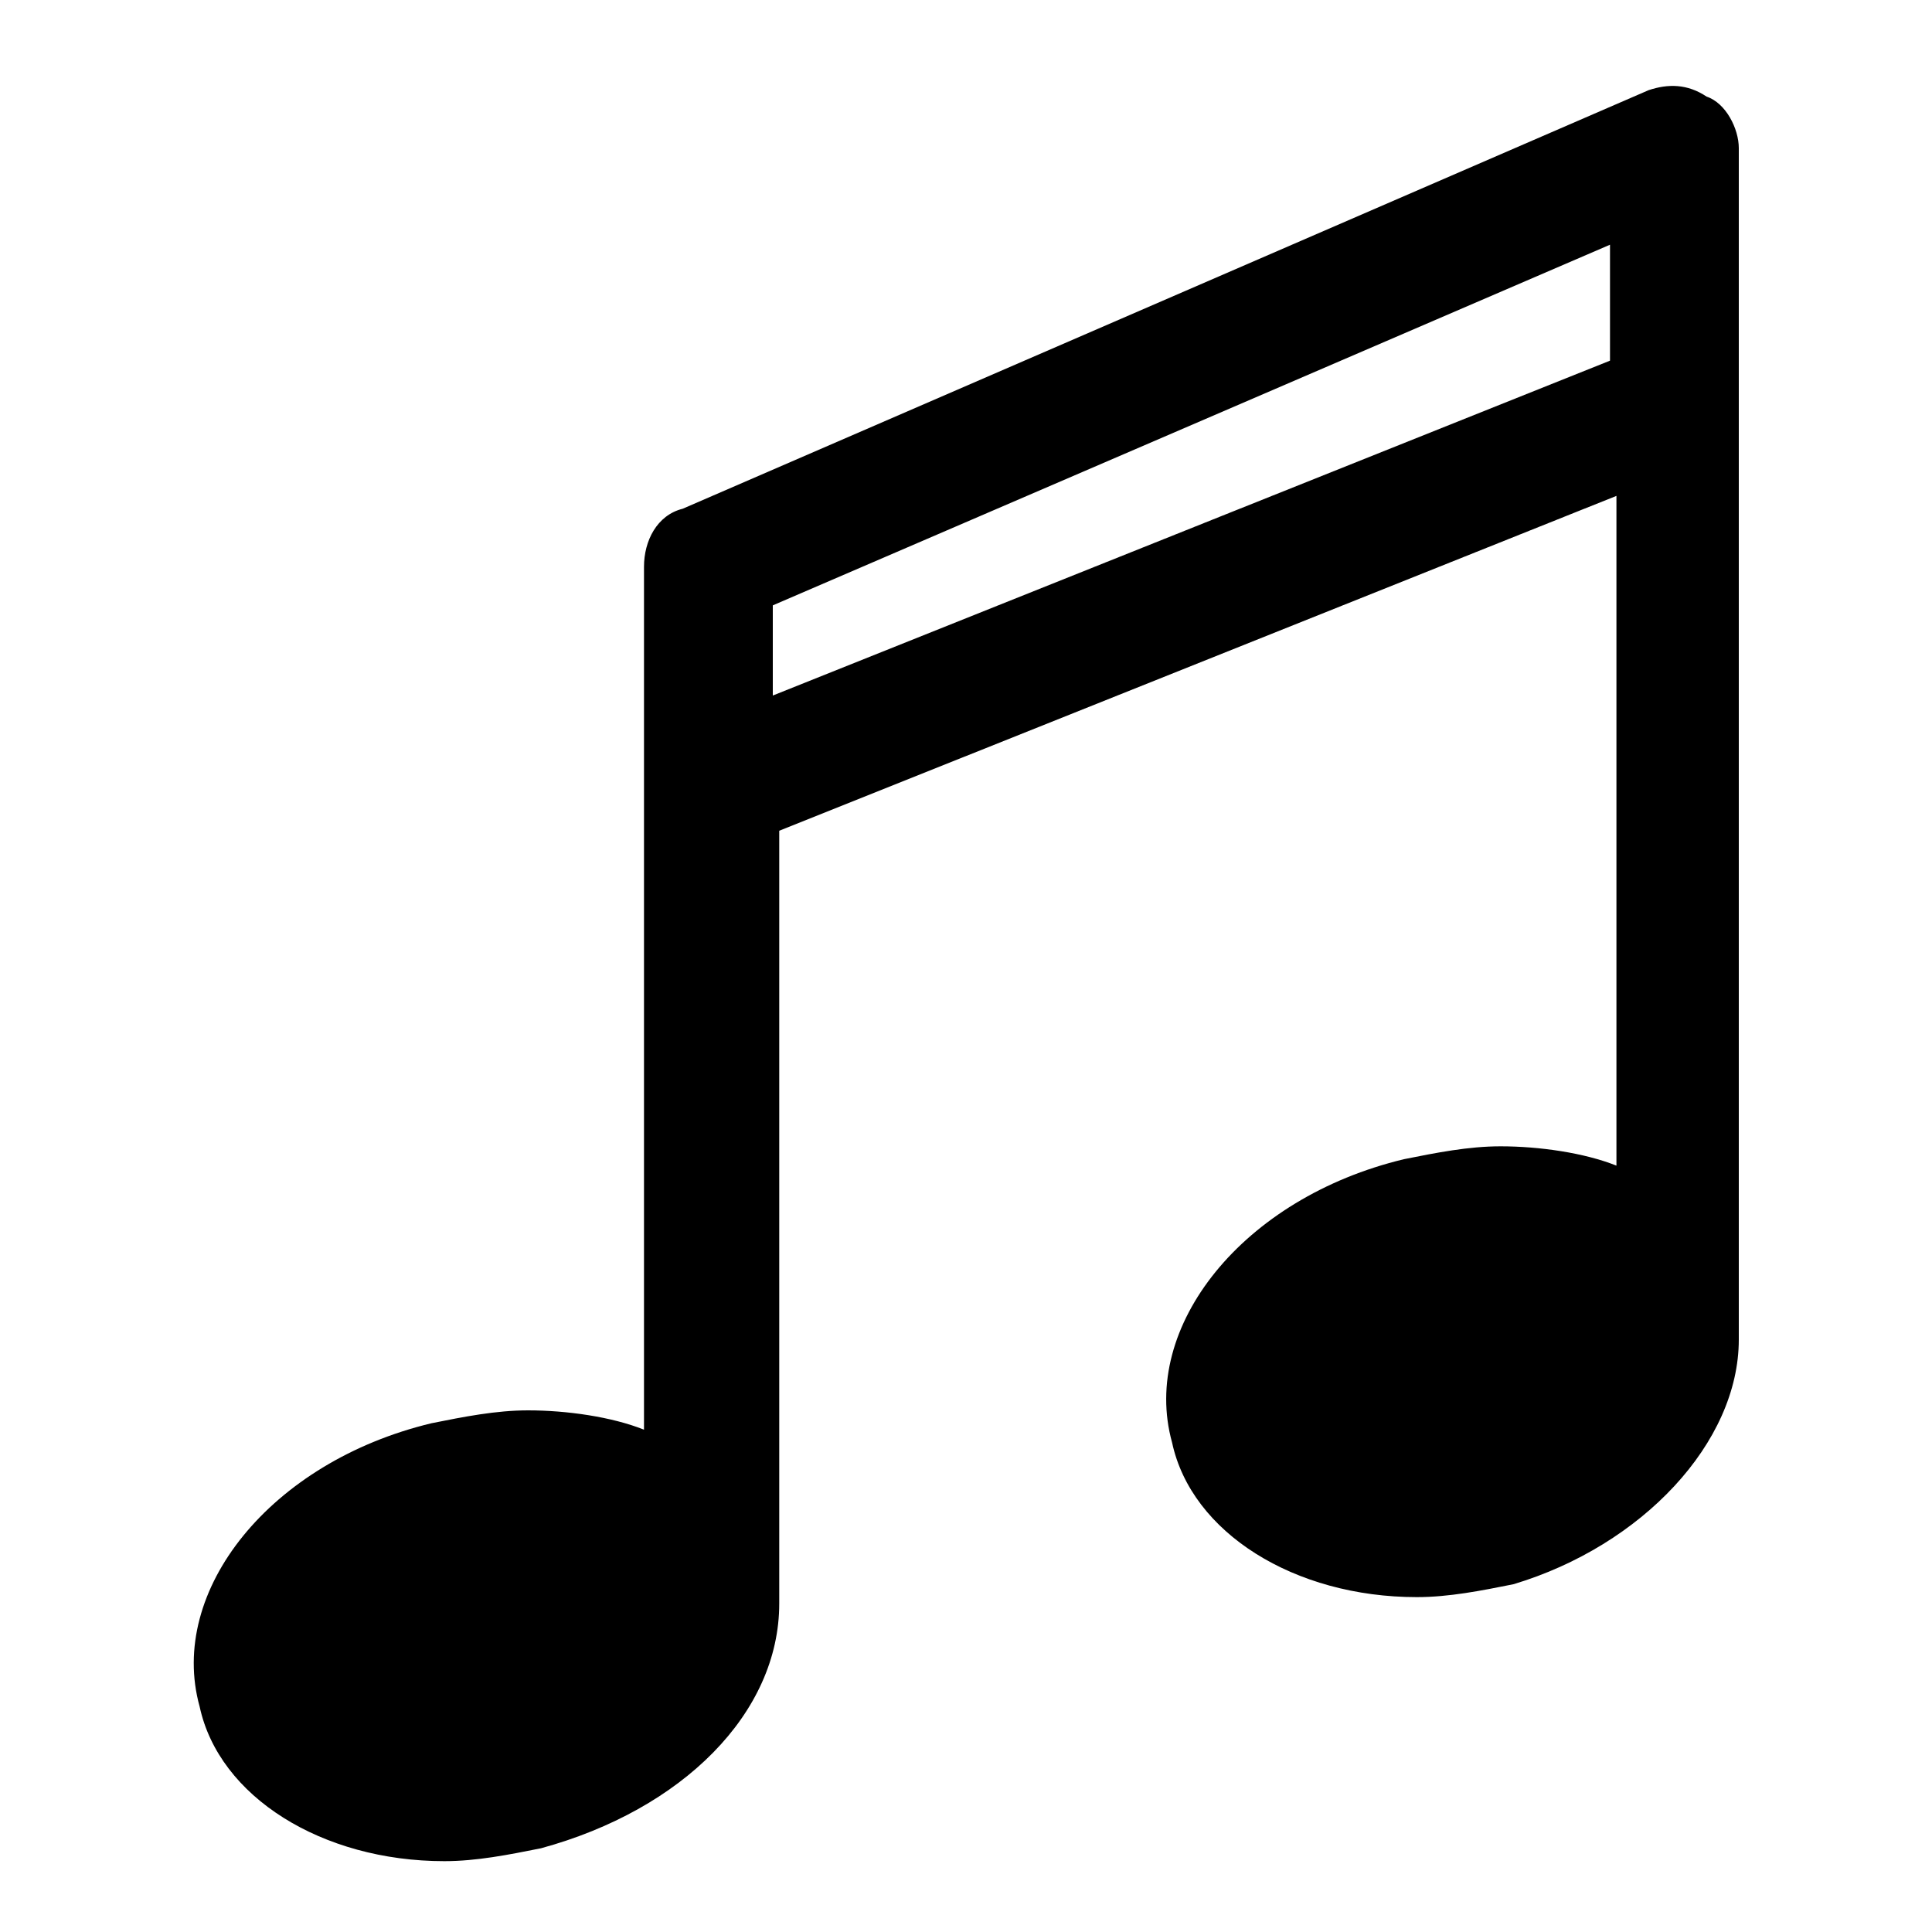
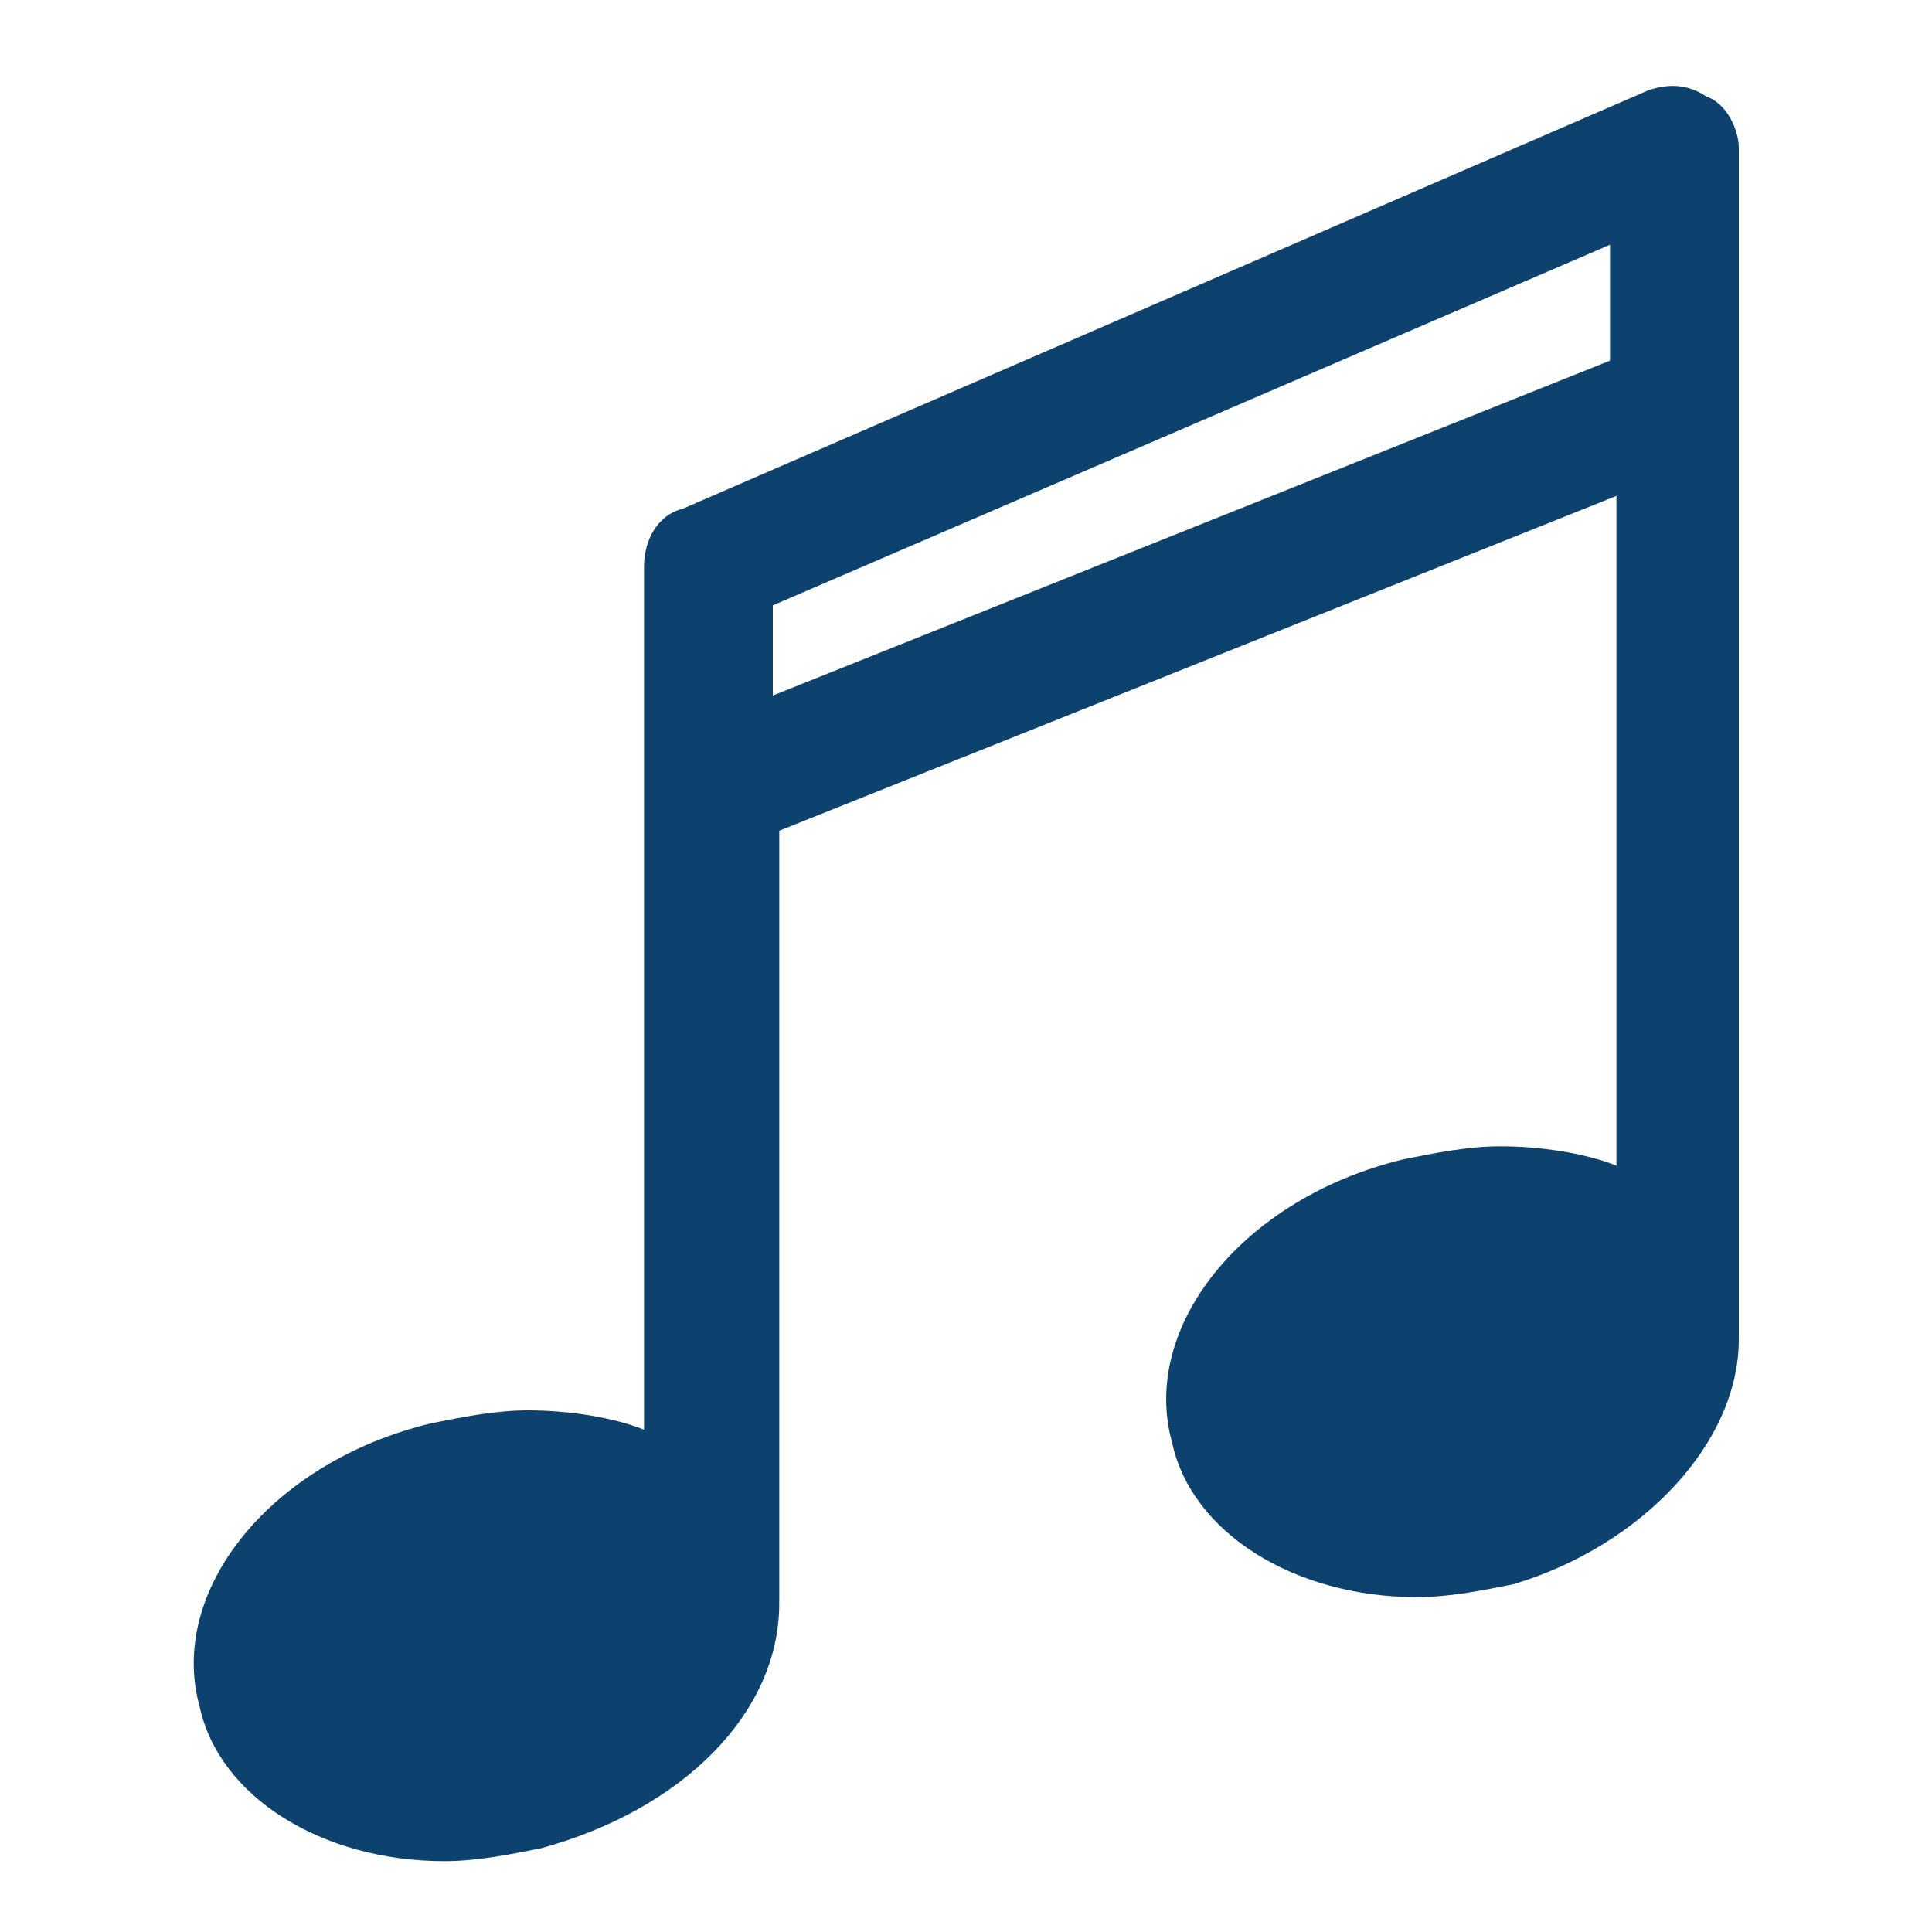
<svg xmlns="http://www.w3.org/2000/svg" version="1.1" id="Layer_1" x="0px" y="0px" viewBox="0 0 30 30" style="enable-background:new 0 0 30 30;" xml:space="preserve">
+   <style type="text/css">
+ 	.st0{fill:#0C426D;}
+ </style>
  <g>
-     <path d="M27,20.8C27,20.8,27,20.8,27,20.8l0-14.5c0,0,0,0,0,0v-4c0-0.3-0.2-0.7-0.5-0.8c-0.3-0.2-0.6-0.2-0.9-0.1l-15,6.5   C10.2,8,10,8.4,10,8.8v3.5c0,0,0,0,0,0v9.9c-0.5-0.2-1.2-0.3-1.8-0.3c-0.5,0-1,0.1-1.5,0.2c-2.5,0.6-4.1,2.6-3.6,4.4   c0.3,1.4,1.9,2.4,3.8,2.4c0.5,0,1-0.1,1.5-0.2c2.2-0.6,3.7-2.1,3.7-3.8c0,0,0,0,0,0V12.9l13-5.2v10.4c-0.5-0.2-1.2-0.3-1.8-0.3   c-0.5,0-1,0.1-1.5,0.2c-2.5,0.6-4.1,2.6-3.6,4.4c0.3,1.4,1.9,2.4,3.8,2.4c0.5,0,1-0.1,1.5-0.2C25.5,24,27,22.4,27,20.8z M12,10.8   V9.4l13-5.6v1.8L12,10.8z" />
+     <path class="st0" d="M27,20.8L27,20.8V6.3l0,0v-4c0-0.3-0.2-0.7-0.5-0.8c-0.3-0.2-0.6-0.2-0.9-0.1l-15,6.5C10.2,8,10,8.4,10,8.8   v3.5l0,0v9.9c-0.5-0.2-1.2-0.3-1.8-0.3c-0.5,0-1,0.1-1.5,0.2c-2.5,0.6-4.1,2.6-3.6,4.4c0.3,1.4,1.9,2.4,3.8,2.4   c0.5,0,1-0.1,1.5-0.2c2.2-0.6,3.7-2.1,3.7-3.8l0,0v-12l13-5.2v10.4c-0.5-0.2-1.2-0.3-1.8-0.3c-0.5,0-1,0.1-1.5,0.2   c-2.5,0.6-4.1,2.6-3.6,4.4c0.3,1.4,1.9,2.4,3.8,2.4c0.5,0,1-0.1,1.5-0.2C25.5,24,27,22.4,27,20.8z M12,10.8V9.4l13-5.6v1.8L12,10.8   z" />
  </g>
</svg>
